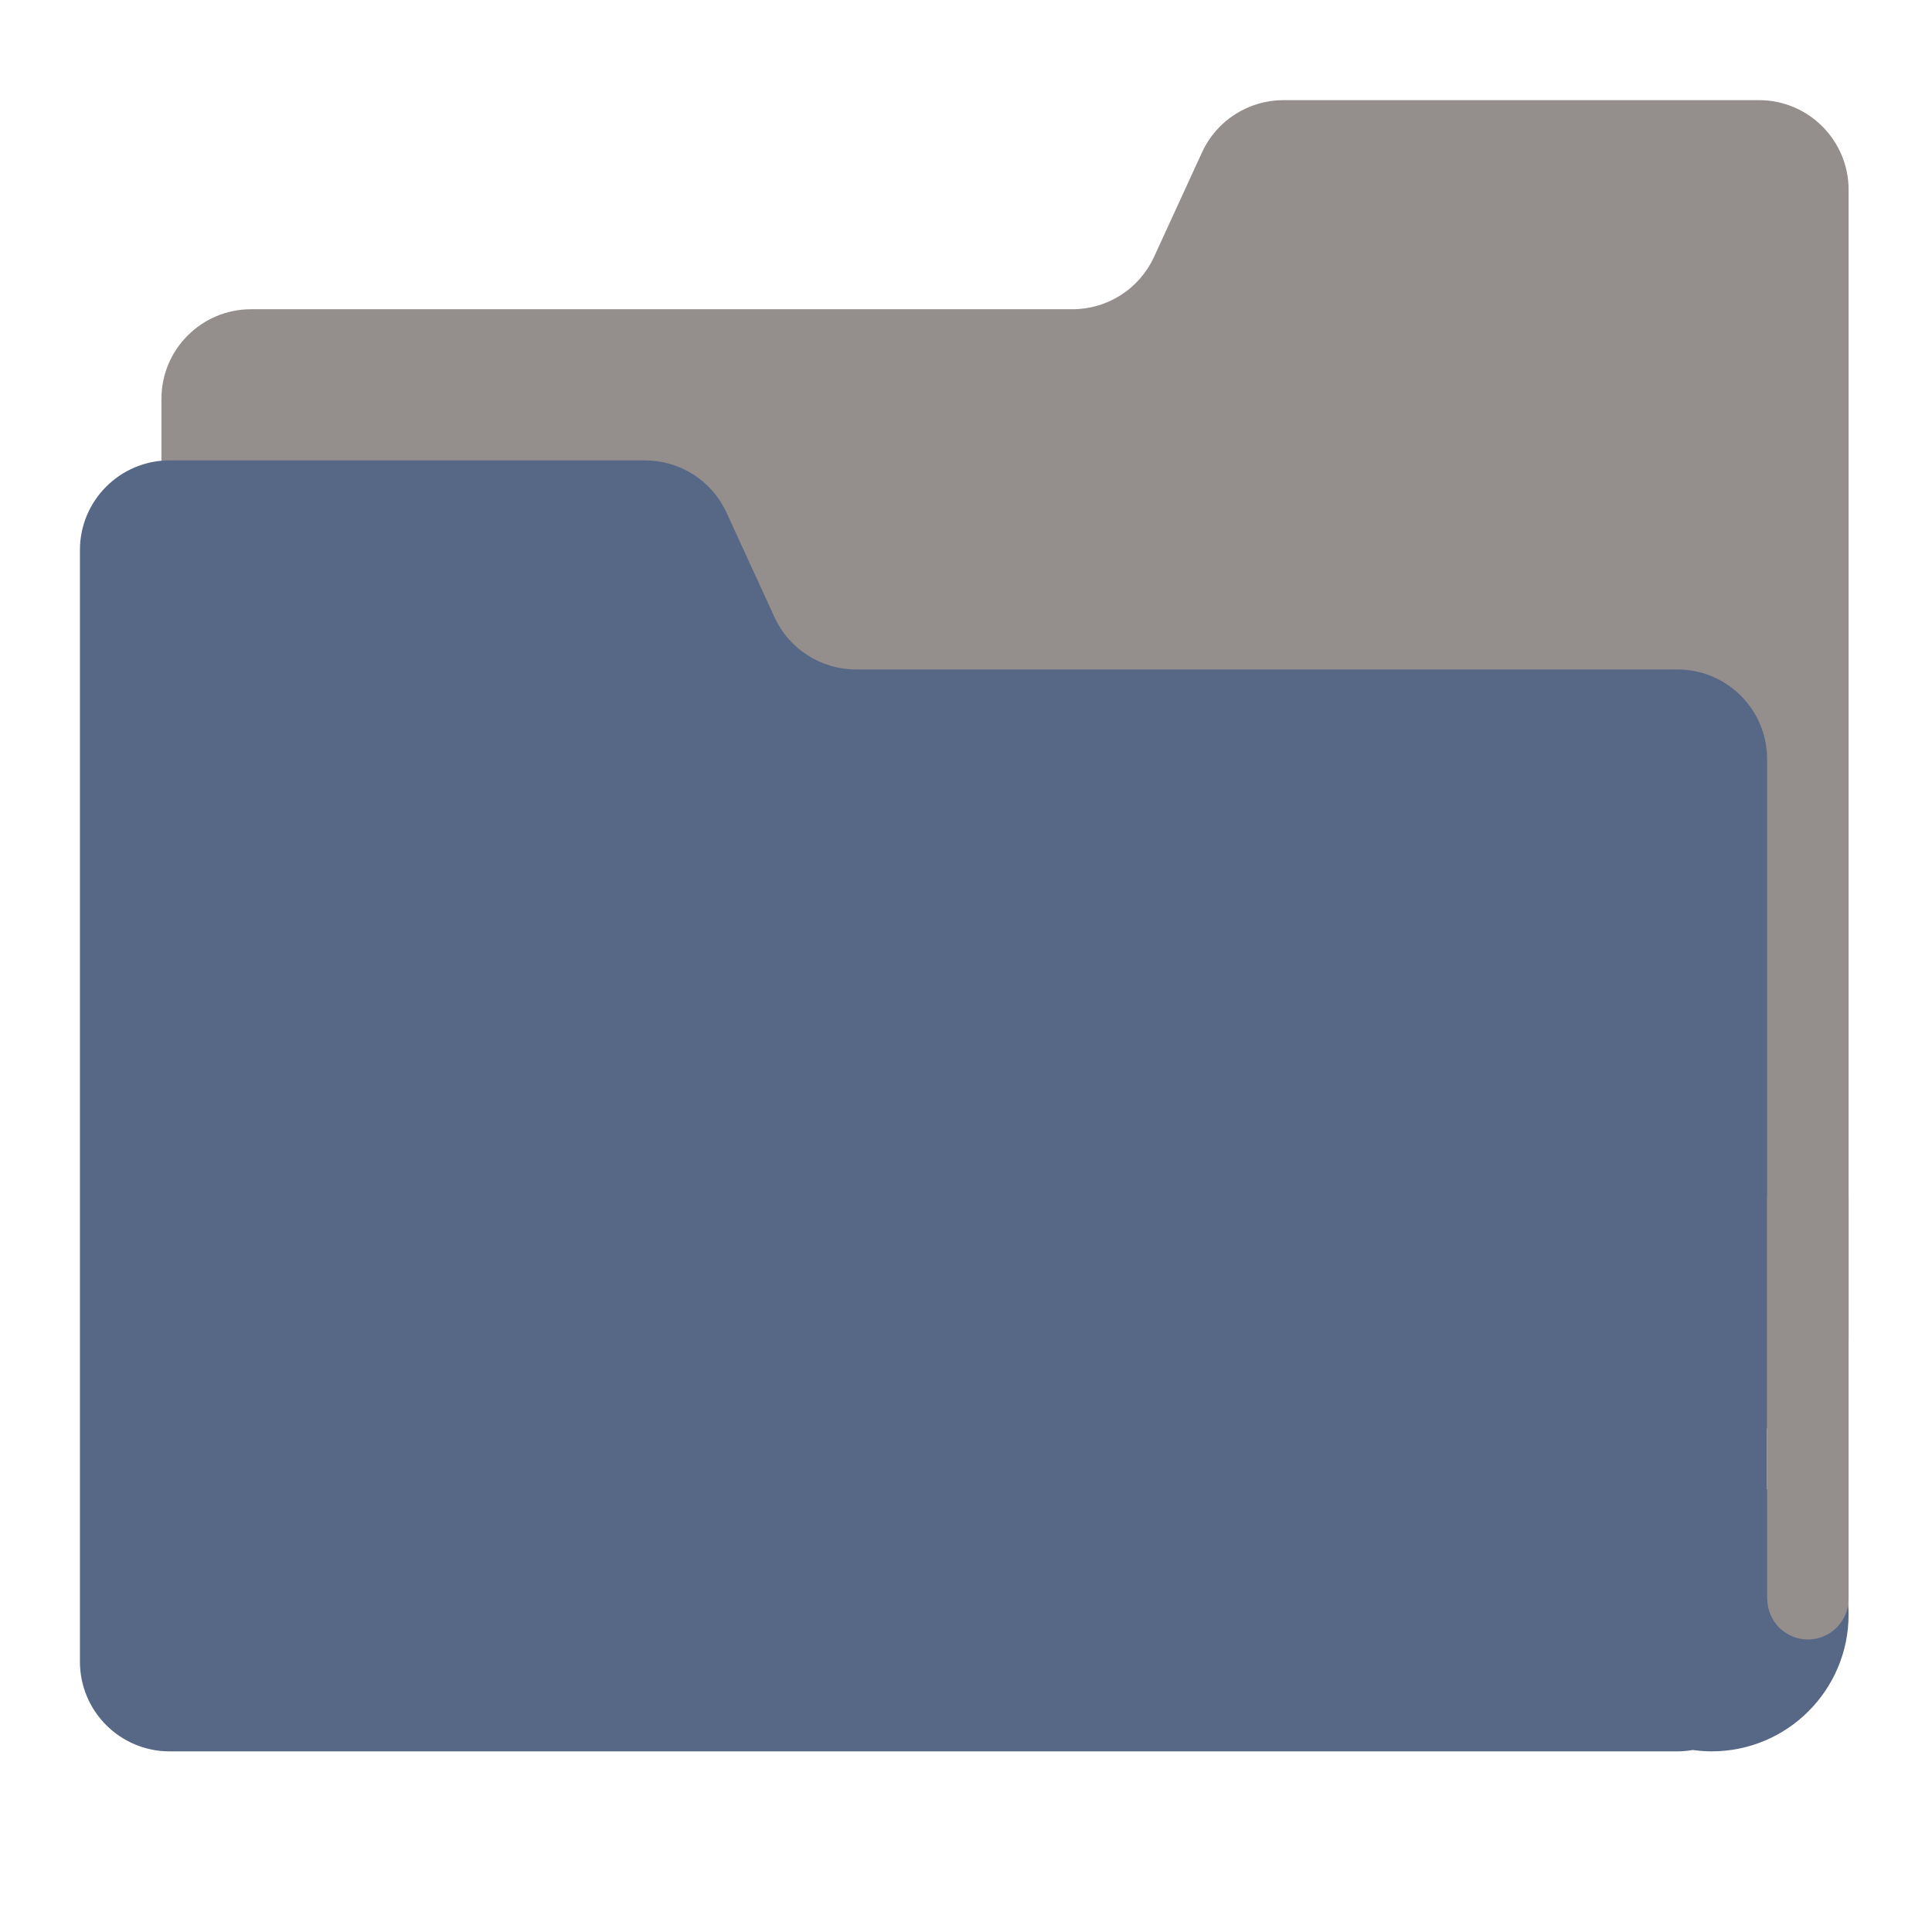
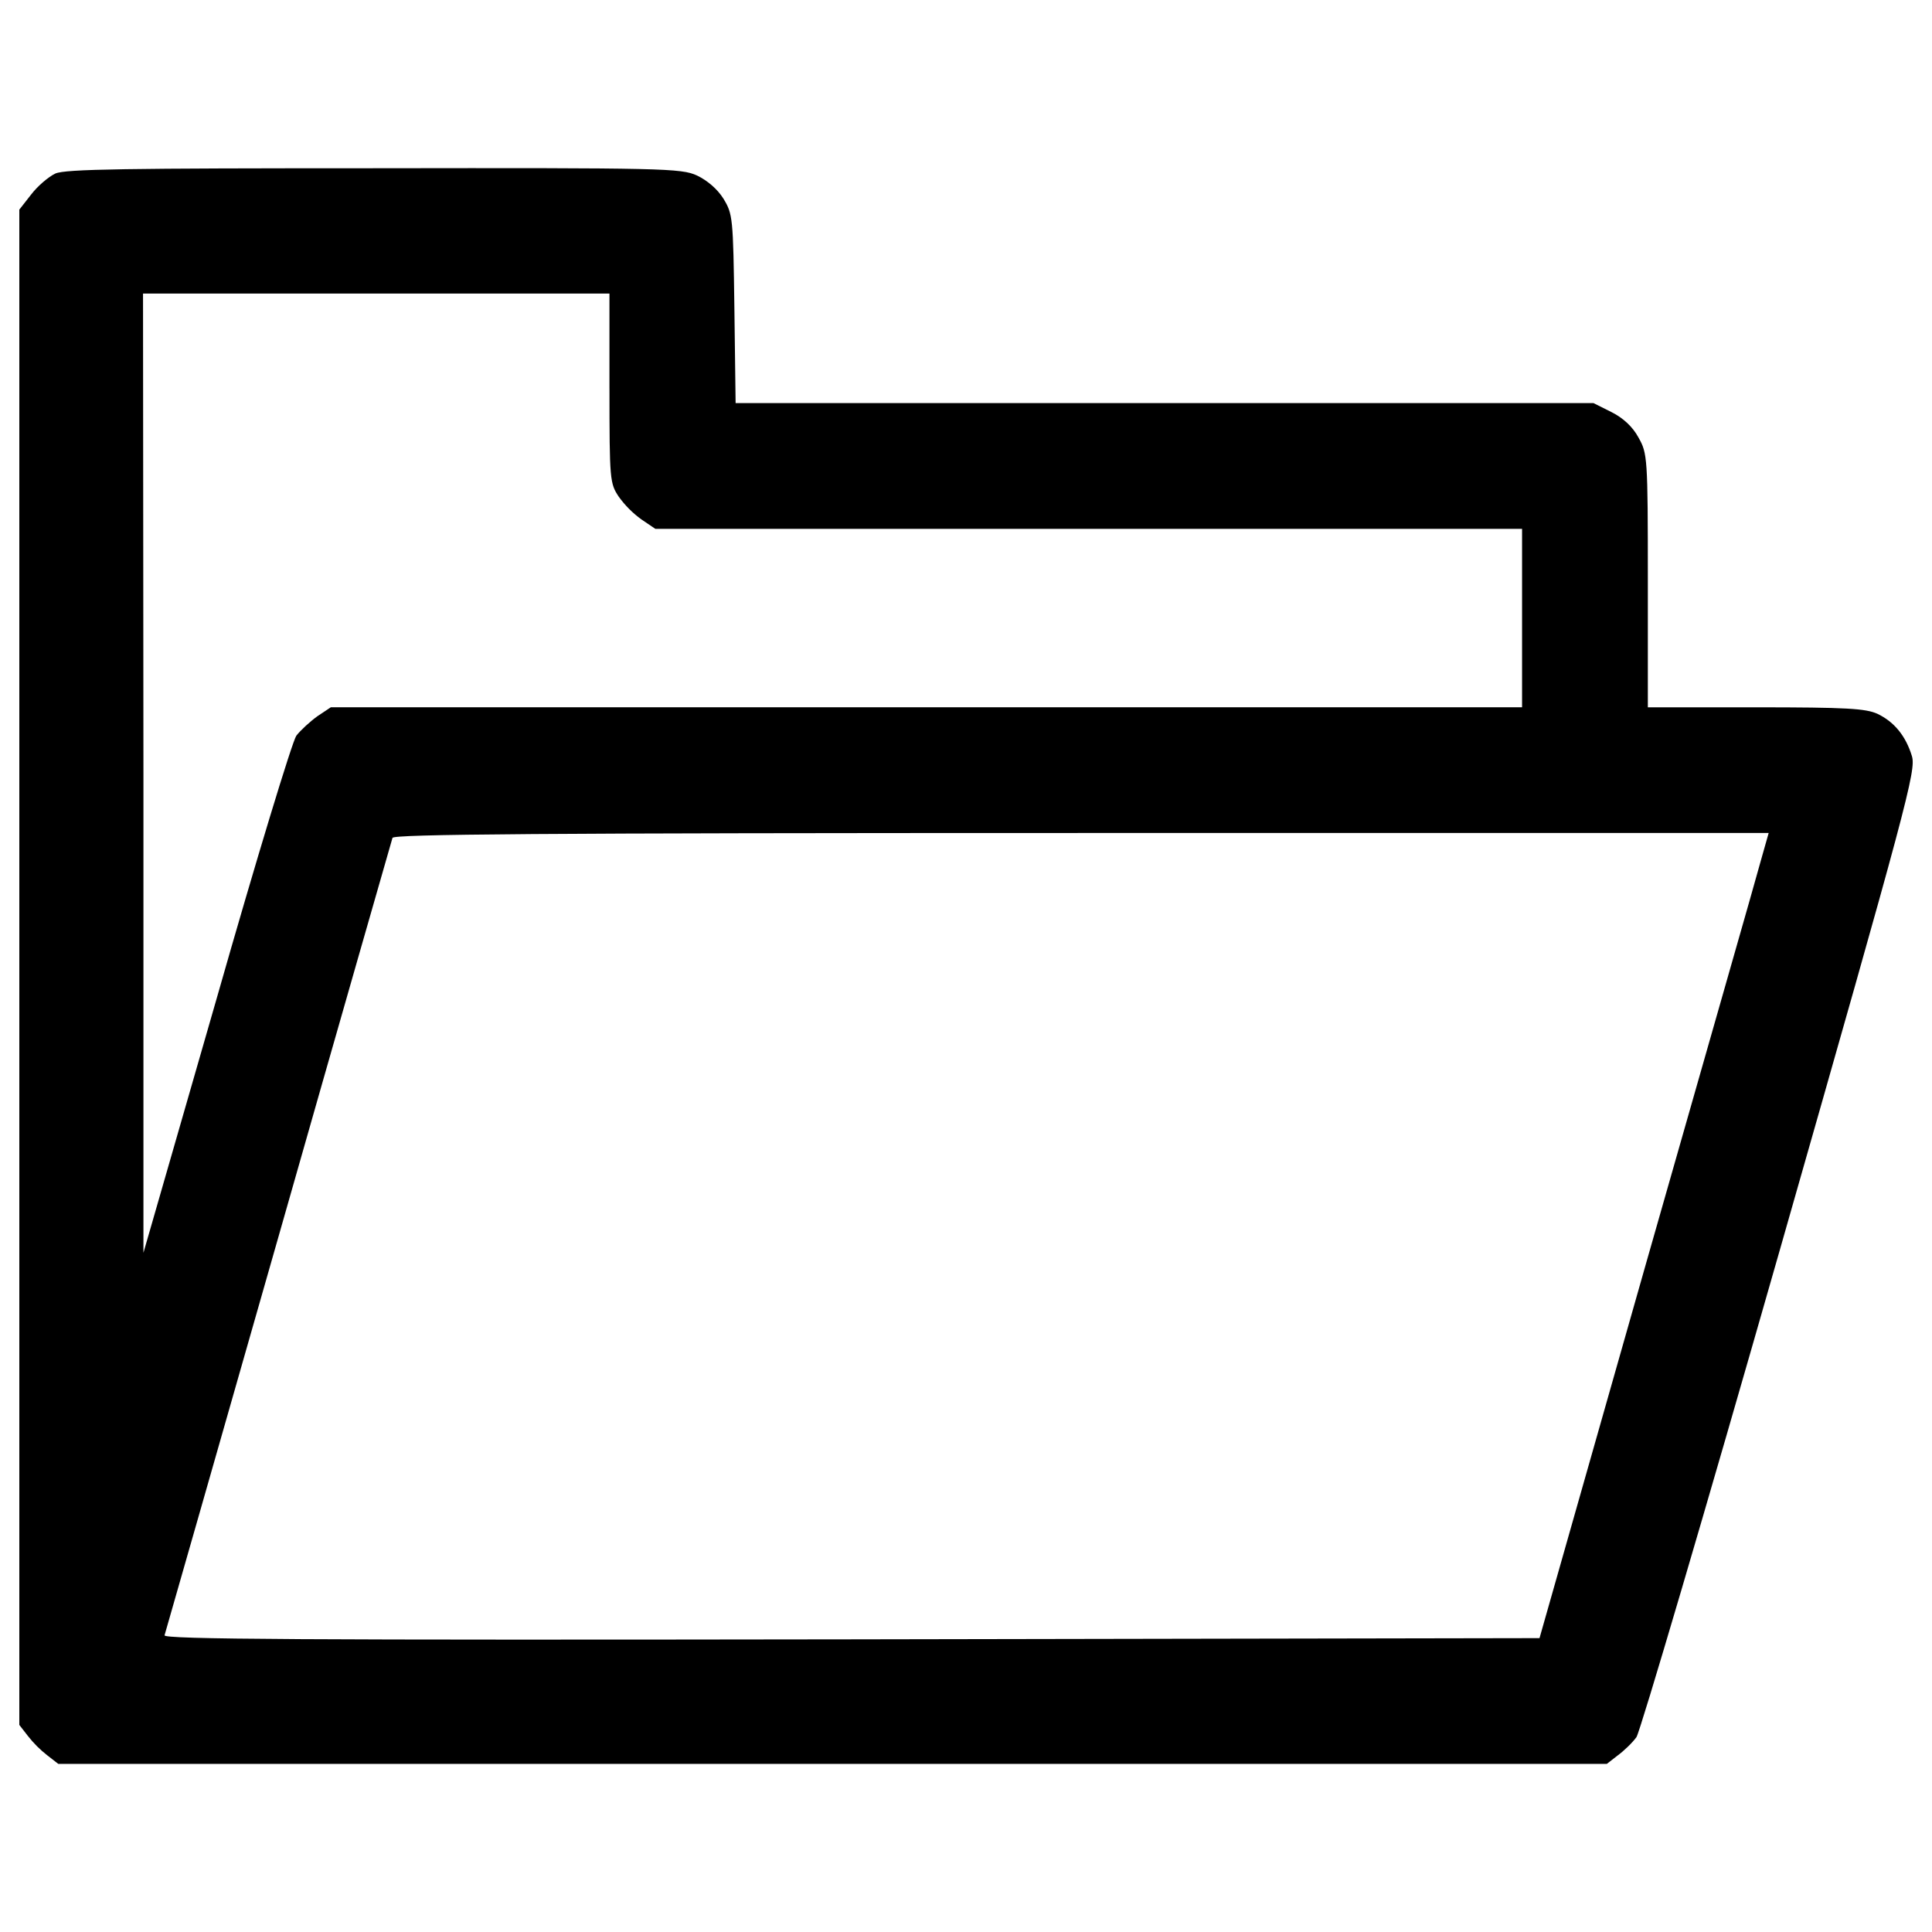
- <svg xmlns="http://www.w3.org/2000/svg" width="48" height="48" viewBox="0 0 48 48" fill="none">
-   <path d="M29.863 3.787L28.671 6.384C28.493 6.771 28.208 7.1 27.849 7.33C27.49 7.56 27.073 7.683 26.646 7.683H6.238C5.008 7.683 4.011 8.68 4.011 9.91V33.272C4.011 34.502 5.008 35.5 6.238 35.5H43.7C44.931 35.5 45.928 34.502 45.928 33.272V4.716C45.928 3.486 44.931 2.488 43.7 2.488H31.887C31.461 2.488 31.043 2.611 30.684 2.841C30.326 3.071 30.04 3.399 29.863 3.787Z" fill="#948E8C" />
-   <path d="M43.903 36.999V18.86C43.903 17.63 42.906 16.633 41.675 16.633H21.267C20.841 16.633 20.423 16.51 20.064 16.28C19.705 16.05 19.42 15.722 19.242 15.334L18.051 12.737C17.873 12.349 17.588 12.021 17.229 11.791C16.87 11.561 16.453 11.438 16.026 11.438H4.213C2.983 11.438 1.986 12.436 1.986 13.666V41.284C1.986 42.514 2.983 43.512 4.213 43.512H41.675C41.805 43.512 41.932 43.5 42.056 43.478C42.21 43.5 42.367 43.512 42.526 43.512C44.405 43.512 45.928 41.989 45.928 40.11C45.928 38.721 45.096 37.528 43.903 36.999Z" fill="#566885" />
-   <path d="M43.903 29.751V39.723H43.907C43.907 40.281 44.359 40.733 44.917 40.733C45.475 40.733 45.928 40.281 45.928 39.723V29.751H43.903Z" fill="#948E8C" />
+ <svg xmlns="http://www.w3.org/2000/svg" viewBox="0 0 1000 1000" xml:space="preserve">
+   <path d="M28.68 89.81c-3.57 1.68-9.24 6.51-12.6 10.92L10 108.5v784.32l4.41 5.67a57.24 57.24 0 0 0 10.08 10.08l5.67 4.41H831.7l5.67-4.41c3.15-2.31 7.56-6.51 9.66-9.45 1.89-2.73 35.48-116.52 74.32-252.55 65.92-230.93 70.54-247.94 68.23-255.28-3.15-10.29-9.03-17.63-17.84-21.83-6.09-2.73-15.75-3.36-62.98-3.36h-55.84v-65.71c0-63.82-.21-65.71-4.83-73.9-2.94-5.46-7.77-10.08-14.07-13.23l-9.24-4.62H380.75l-.63-48.92c-.63-47.24-.84-48.92-5.67-56.89-3.15-5.04-8.4-9.45-13.65-11.97-8.19-3.78-17-3.99-167.11-3.78-128.9 0-159.76.42-165.01 2.73zm286.78 111.27c0 47.45.21 49.12 4.83 56.05a52.08 52.08 0 0 0 11.76 11.76l7.14 4.83h448.63v92.37H171.23l-6.93 4.62c-3.78 2.73-8.61 7.14-10.92 10.08-2.1 2.94-20.78 64.24-41.36 136.46l-37.78 131.2V400.1l-.21-248.14h241.42v49.12zm596.01 244.15c-2.1 7.98-28.97 101.61-59.41 208.47l-55.21 194.19-356.47.63c-284.67.42-356.05 0-355.21-2.1.42-1.47 27.08-94.47 58.99-206.37 31.91-112.11 58.57-204.9 58.99-206.37.63-1.89 73.9-2.52 356.68-2.52h355.63l-3.99 14.07z" />
</svg>
